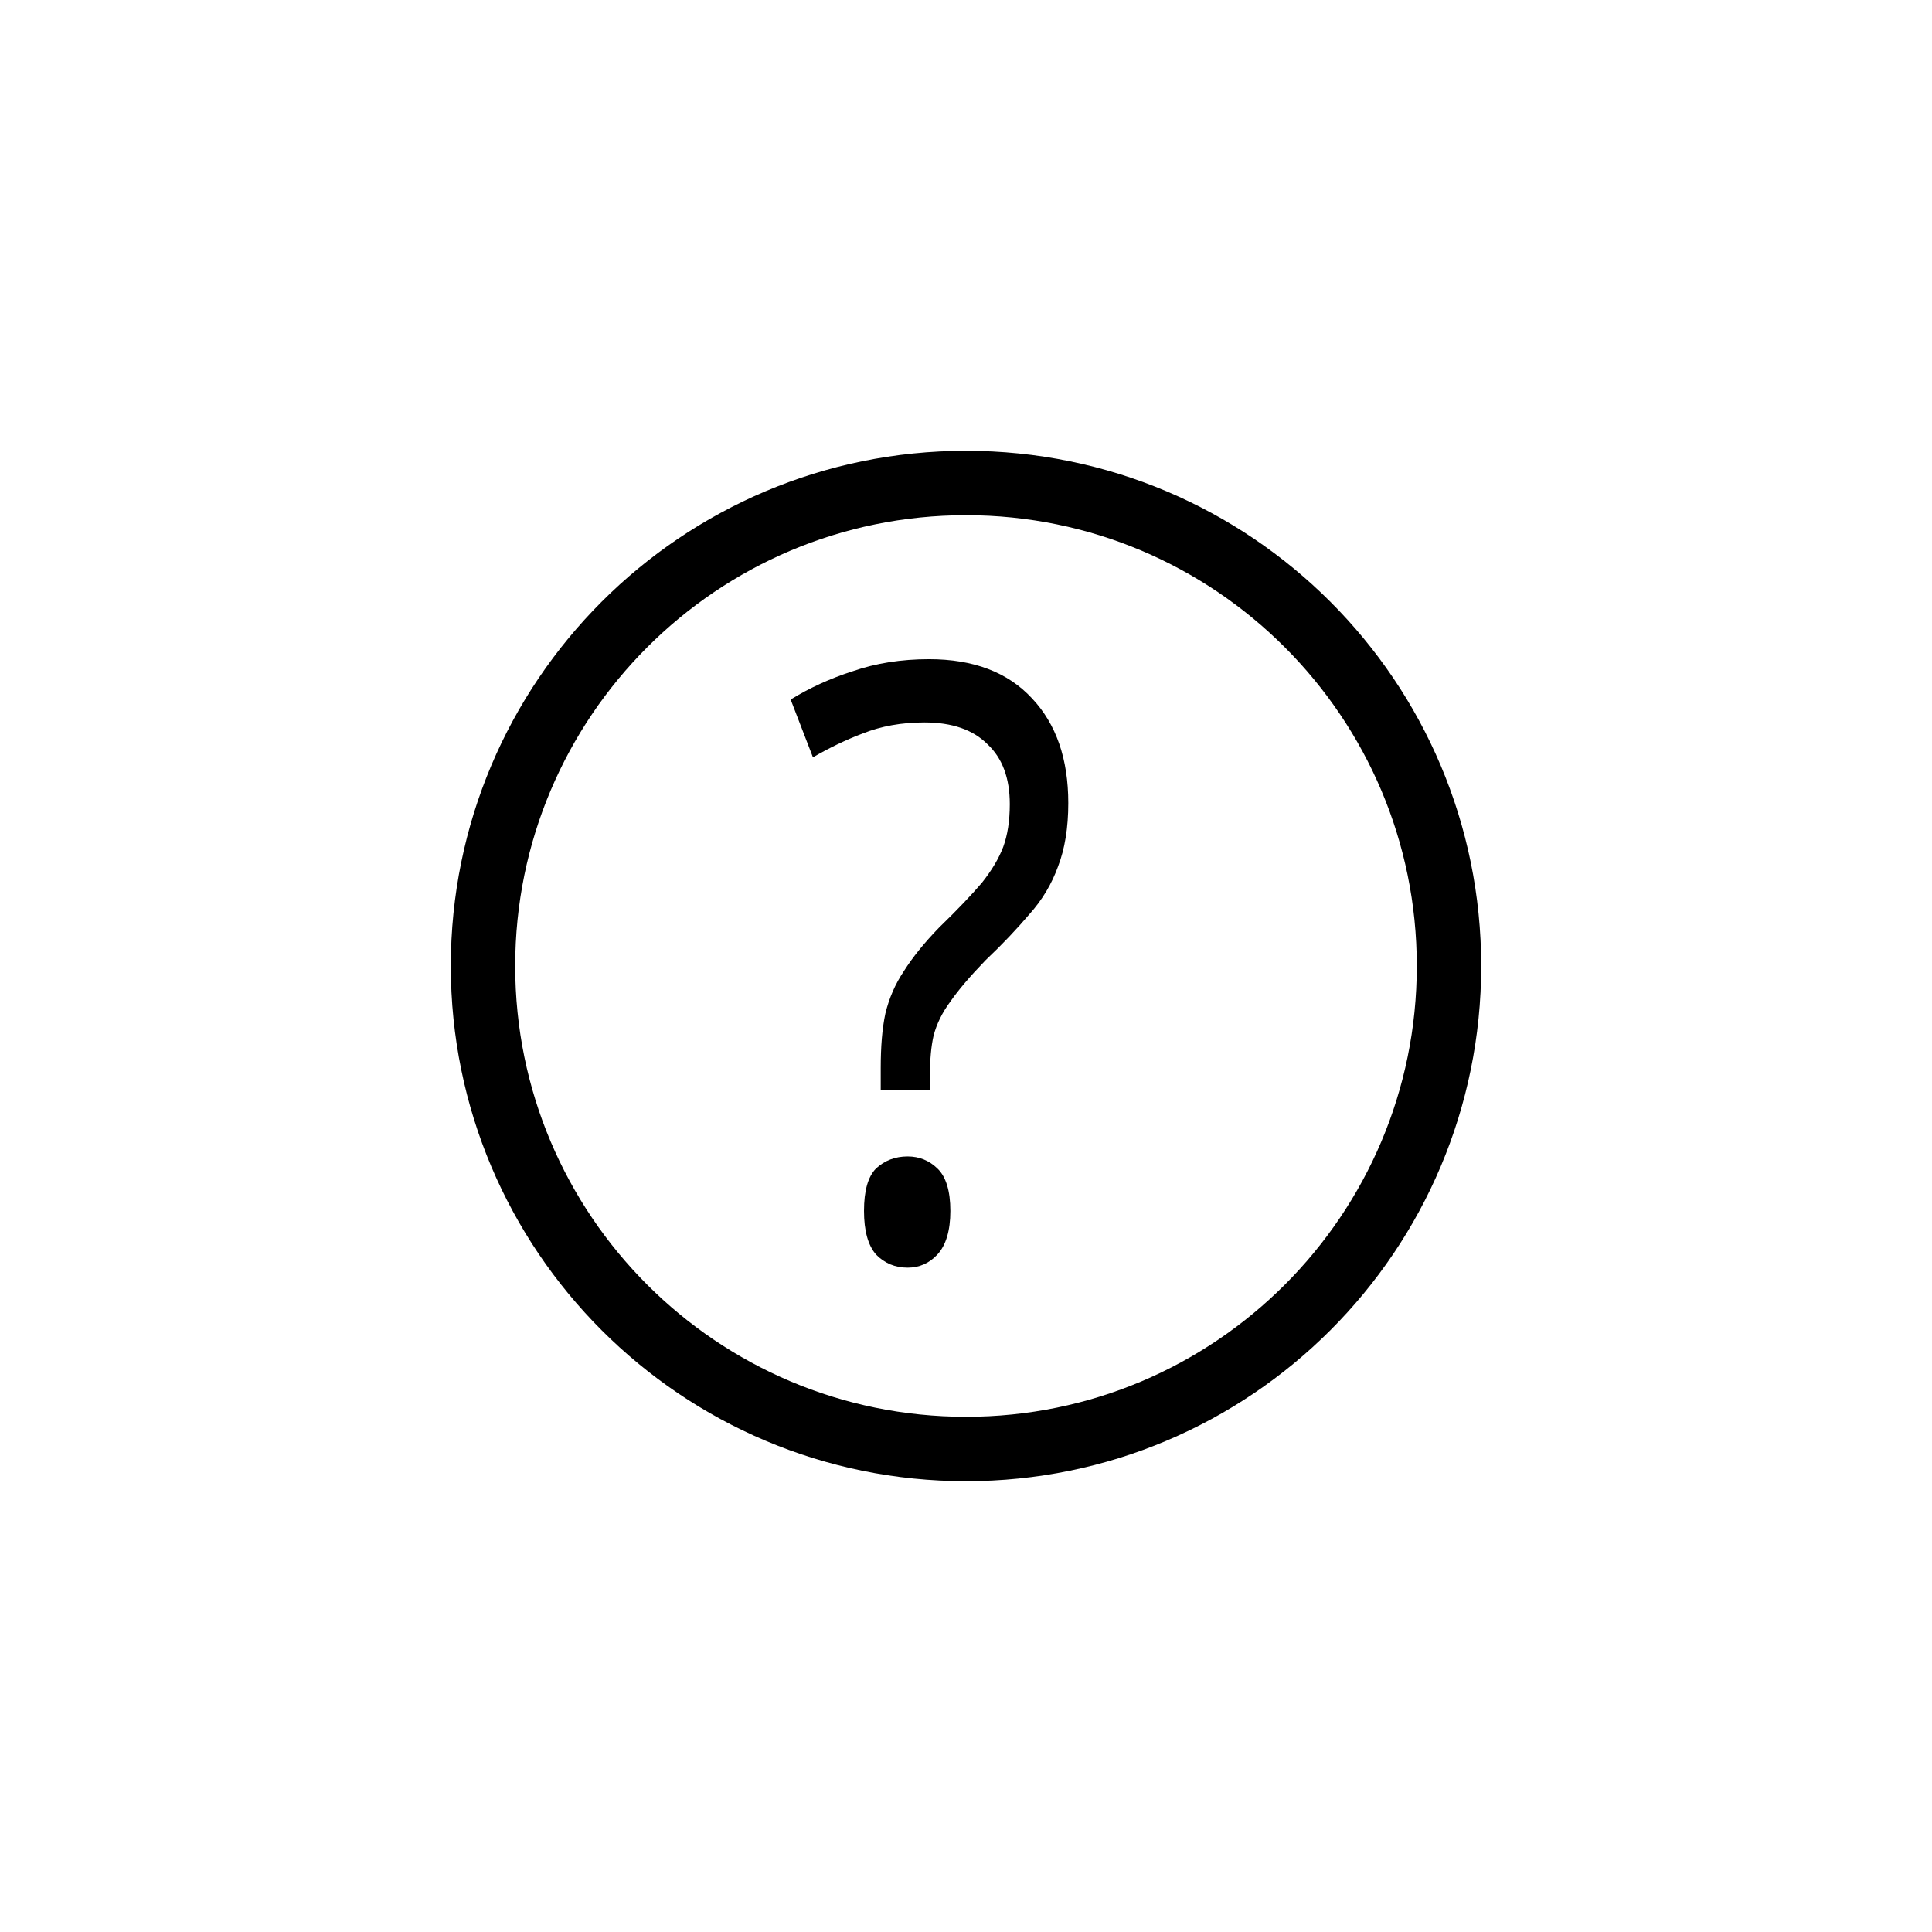
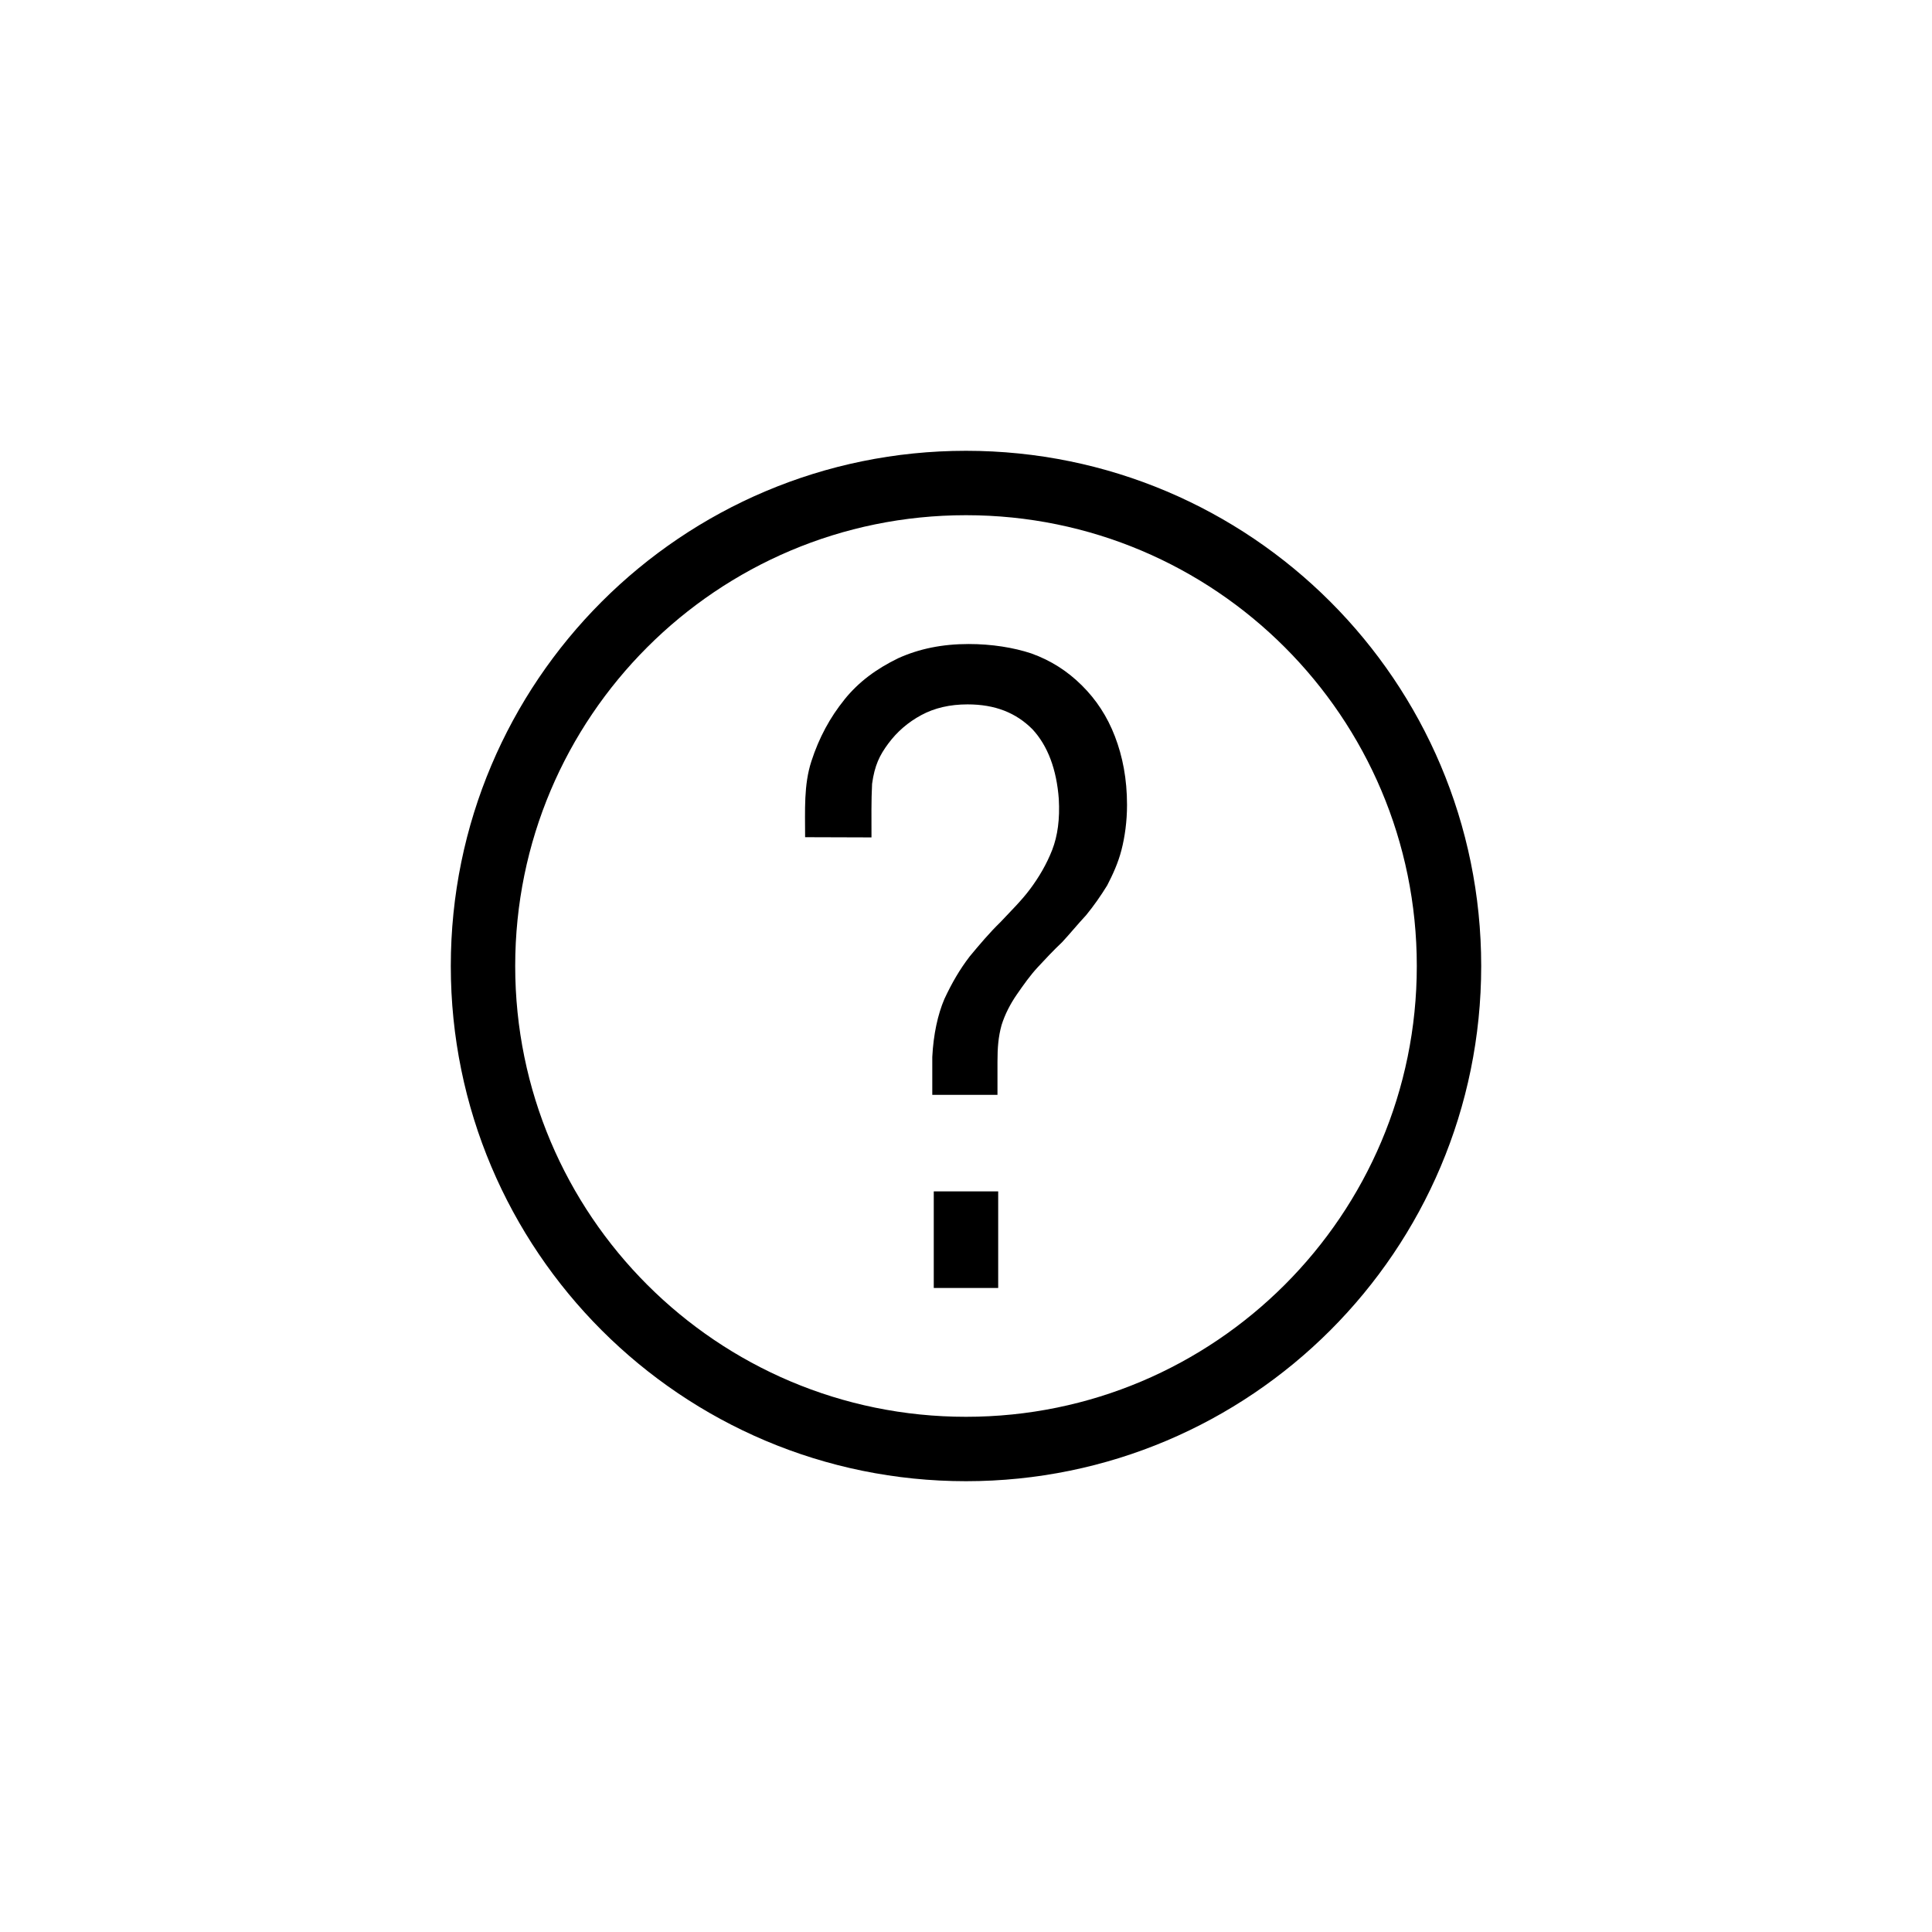
<svg xmlns="http://www.w3.org/2000/svg" width="30" height="30" version="1.1" viewBox="0 0 30 30" id="svg8">
  <defs id="defs12" />
-   <text transform="scale(0.9227722,1.083691)" x="13.165" y="17.994" fill="#000000" font-family="sans-serif" font-size="11.819px" stroke-miterlimit="3.5" style="font-style:normal;font-variant:normal;font-weight:normal;font-stretch:normal;font-size:11.819px;line-height:1.25;font-family:sans-serif;-inkscape-font-specification:'sans-serif, Normal';font-variant-ligatures:normal;font-variant-caps:normal;font-variant-numeric:normal;font-variant-east-asian:normal;fill:#000000;stroke-width:0;stroke-miterlimit:4;stroke-dasharray:none" xml:space="preserve" id="text4">
-     <tspan x="13.165" y="17.994" font-family="mulish" font-size="11.819px" stroke-miterlimit="3.5" id="tspan2" style="font-style:normal;font-variant:normal;font-weight:normal;font-stretch:normal;font-size:11.819px;font-family:sans-serif;-inkscape-font-specification:'sans-serif, Normal';font-variant-ligatures:normal;font-variant-caps:normal;font-variant-numeric:normal;font-variant-east-asian:normal;stroke-width:0;stroke-miterlimit:4;stroke-dasharray:none">?</tspan>
-   </text>
-   <ellipse cx="15" cy="15" rx="7.5" ry="7.5" fill="none" stroke="#000" stroke-linejoin="round" stroke-miterlimit="3.5" stroke-width="1" id="ellipse6" style="stroke-width:1;stroke-miterlimit:3.5;stroke-dasharray:none" />
+   <g aria-label="?" transform="scale(0.9227722,1.083691)" id="text4" style="font-size:11.819px;line-height:1.25;-inkscape-font-specification:'sans-serif, Normal';stroke-width:0">
+     <path style="font-size:11.819px;stroke-width:0" d="m 16.797,18.455 h -1.084 v -1.384 h 1.084 z" id="path961" />
+     <path style="stroke-width:5.592;stroke-miterlimit:3.5;stroke-dasharray:none" d="m 14.209,10.025 c -0.241,0.254 -0.426,0.543 -0.555,0.882 -0.13,0.339 -0.106,0.699 -0.106,1.089 l 1.117,0.003 c 0,-0.284 -0.005,-0.522 0.01,-0.768 0.043,-0.264 0.126,-0.409 0.274,-0.578 0.148,-0.17 0.333,-0.305 0.555,-0.407 0.222,-0.102 0.481,-0.153 0.777,-0.153 0.463,0 0.814,0.119 1.092,0.356 0.259,0.237 0.407,0.576 0.444,1 0.019,0.288 -0.019,0.526 -0.111,0.729 -0.093,0.203 -0.222,0.39 -0.37,0.559 -0.148,0.17 -0.333,0.322 -0.5,0.475 -0.185,0.153 -0.352,0.322 -0.518,0.492 -0.167,0.186 -0.296,0.373 -0.426,0.61 -0.111,0.22 -0.185,0.509 -0.204,0.831 v 0.543 h 1.097 v -0.472 c 0,-0.203 0.014,-0.359 0.069,-0.528 0.056,-0.153 0.148,-0.305 0.259,-0.441 0.111,-0.136 0.222,-0.271 0.352,-0.39 0.13,-0.119 0.259,-0.237 0.407,-0.356 0.13,-0.119 0.259,-0.254 0.407,-0.39 0.13,-0.136 0.241,-0.271 0.352,-0.424 0.093,-0.153 0.185,-0.322 0.241,-0.509 0.056,-0.186 0.093,-0.407 0.093,-0.644 0,-0.373 -0.074,-0.695 -0.204,-0.983 -0.13,-0.288 -0.315,-0.526 -0.555,-0.729 C 17.965,9.618 17.688,9.465 17.355,9.363 17.059,9.279 16.688,9.228 16.3,9.228 c -0.444,0 -0.833,0.068 -1.184,0.203 -0.37,0.153 -0.666,0.339 -0.907,0.593 z" id="path1033" />
+   </g>
+   <ellipse cx="15" cy="15" rx="7.5" ry="7.5" fill="none" stroke="#000000" stroke-linejoin="round" stroke-miterlimit="3.5" stroke-width="1" id="ellipse6" style="stroke-width:1;stroke-miterlimit:3.5;stroke-dasharray:none" />
</svg>
